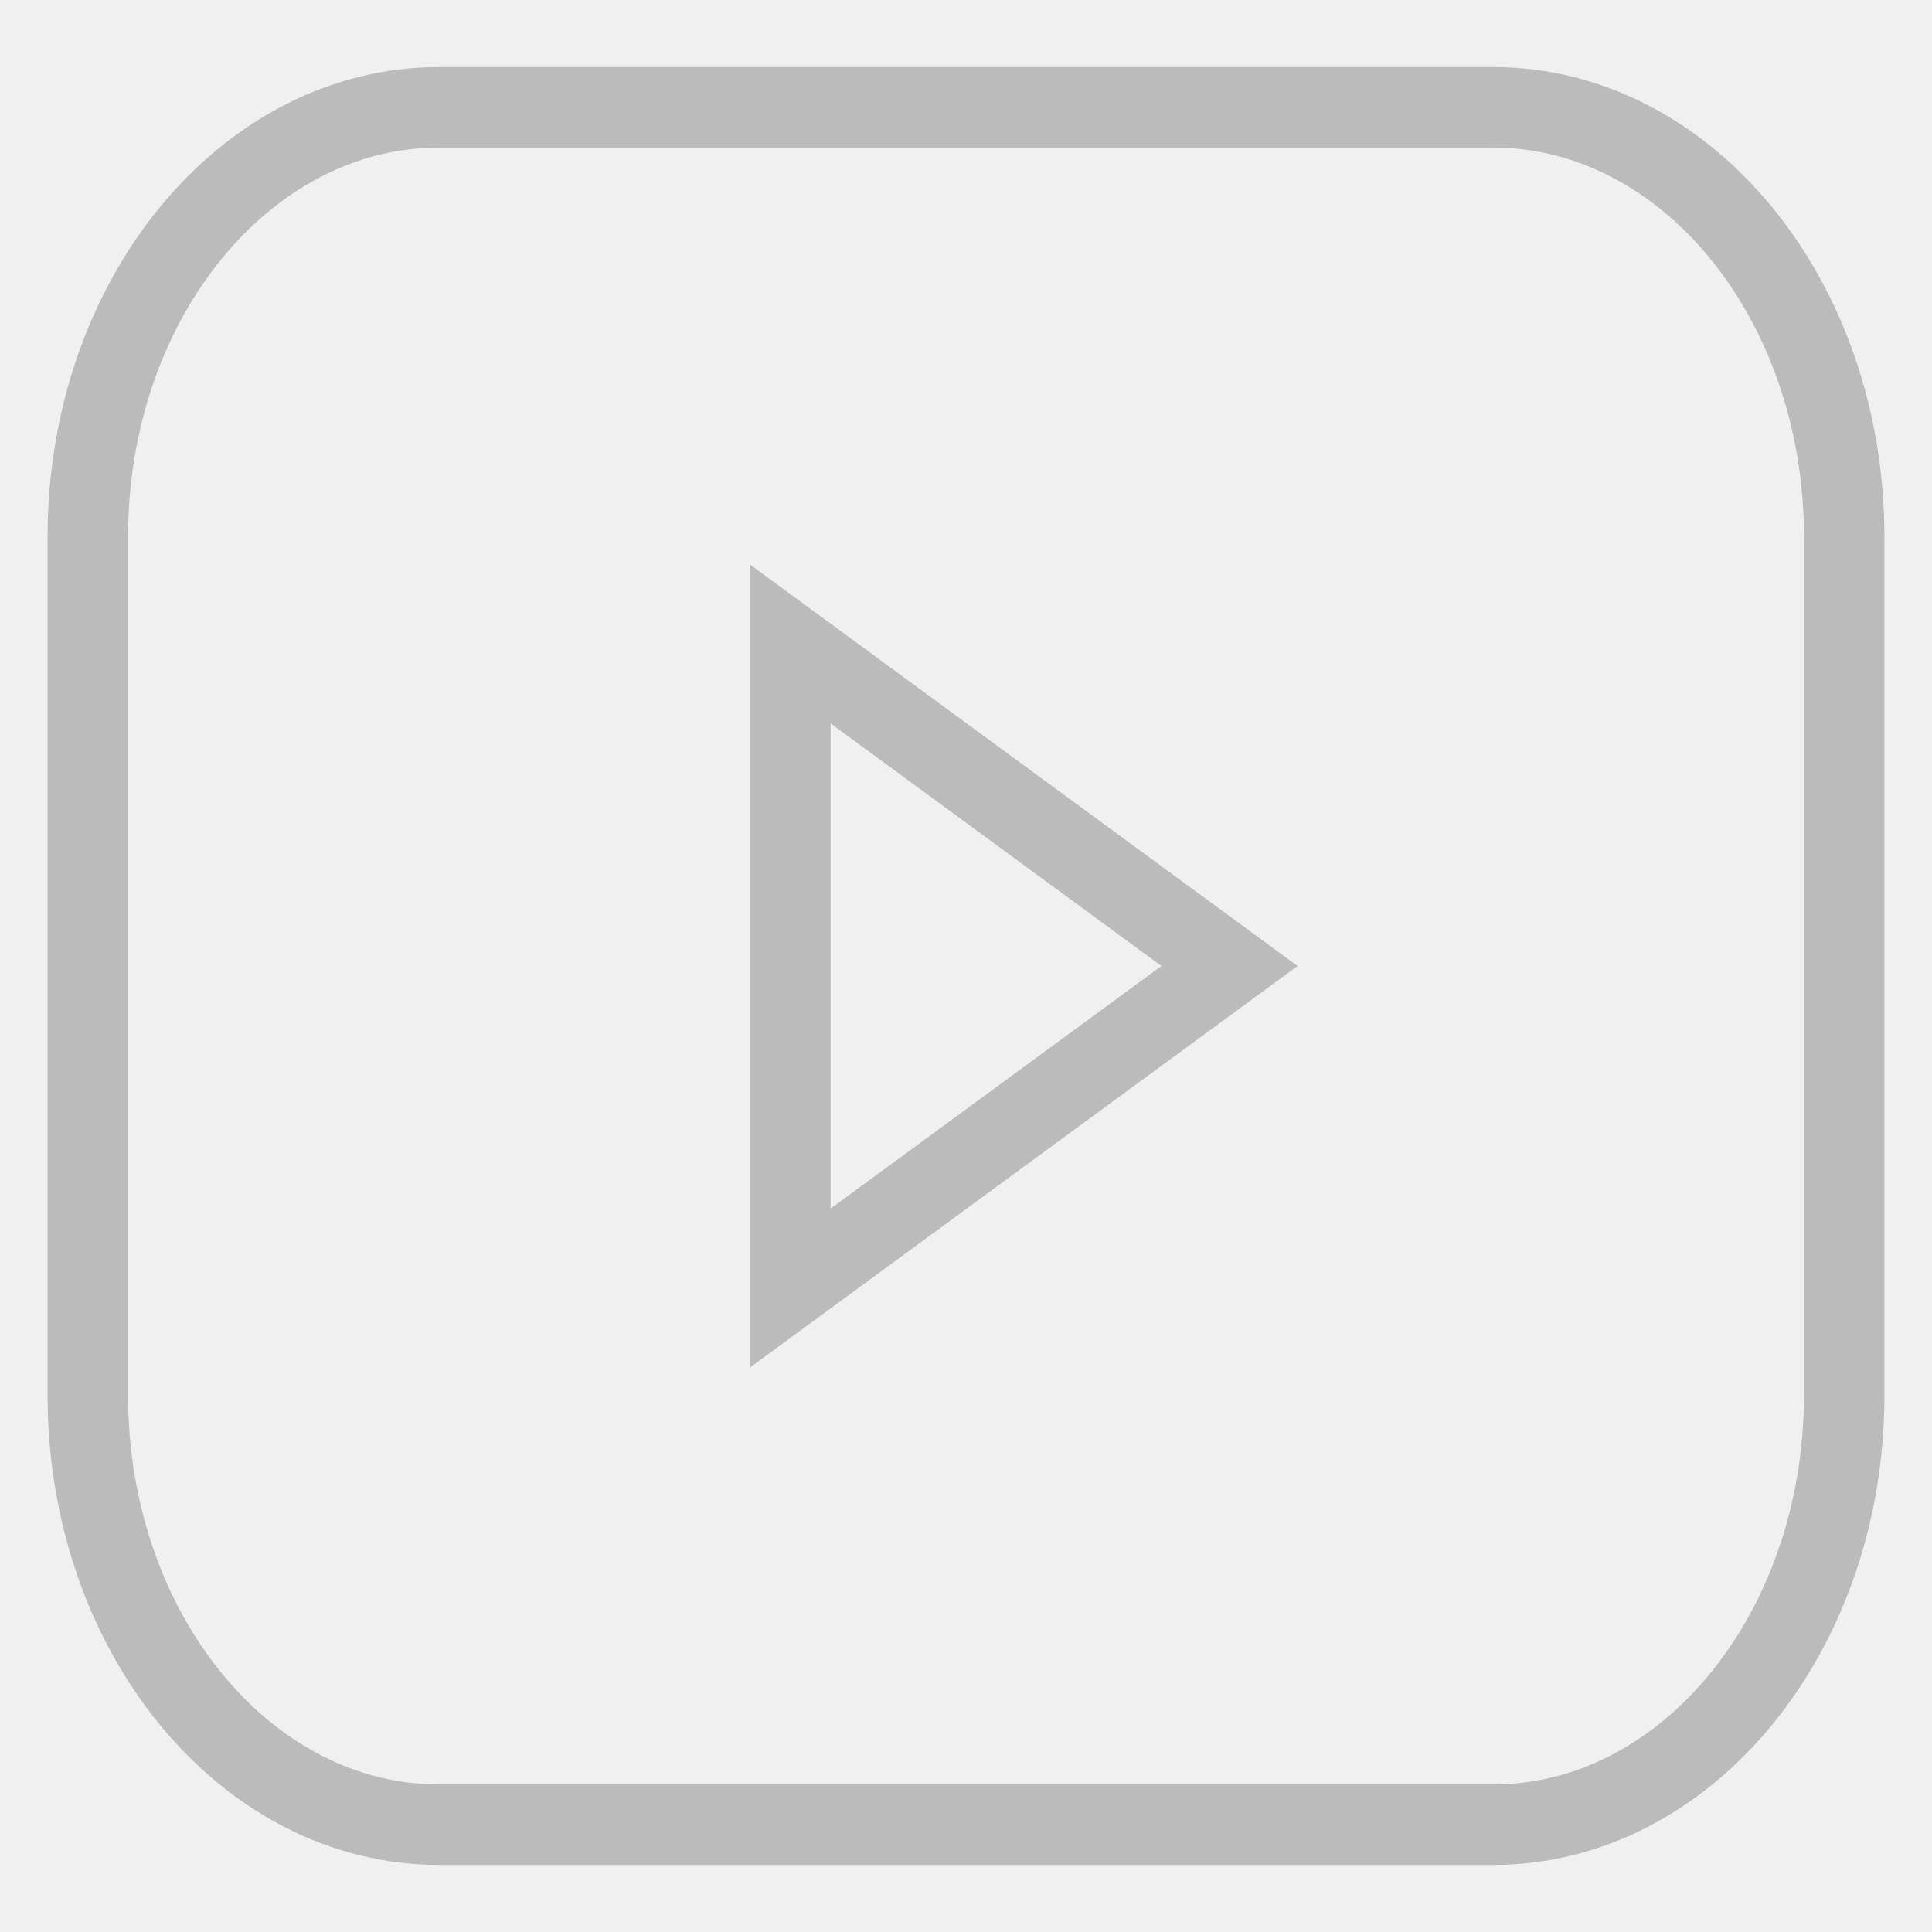
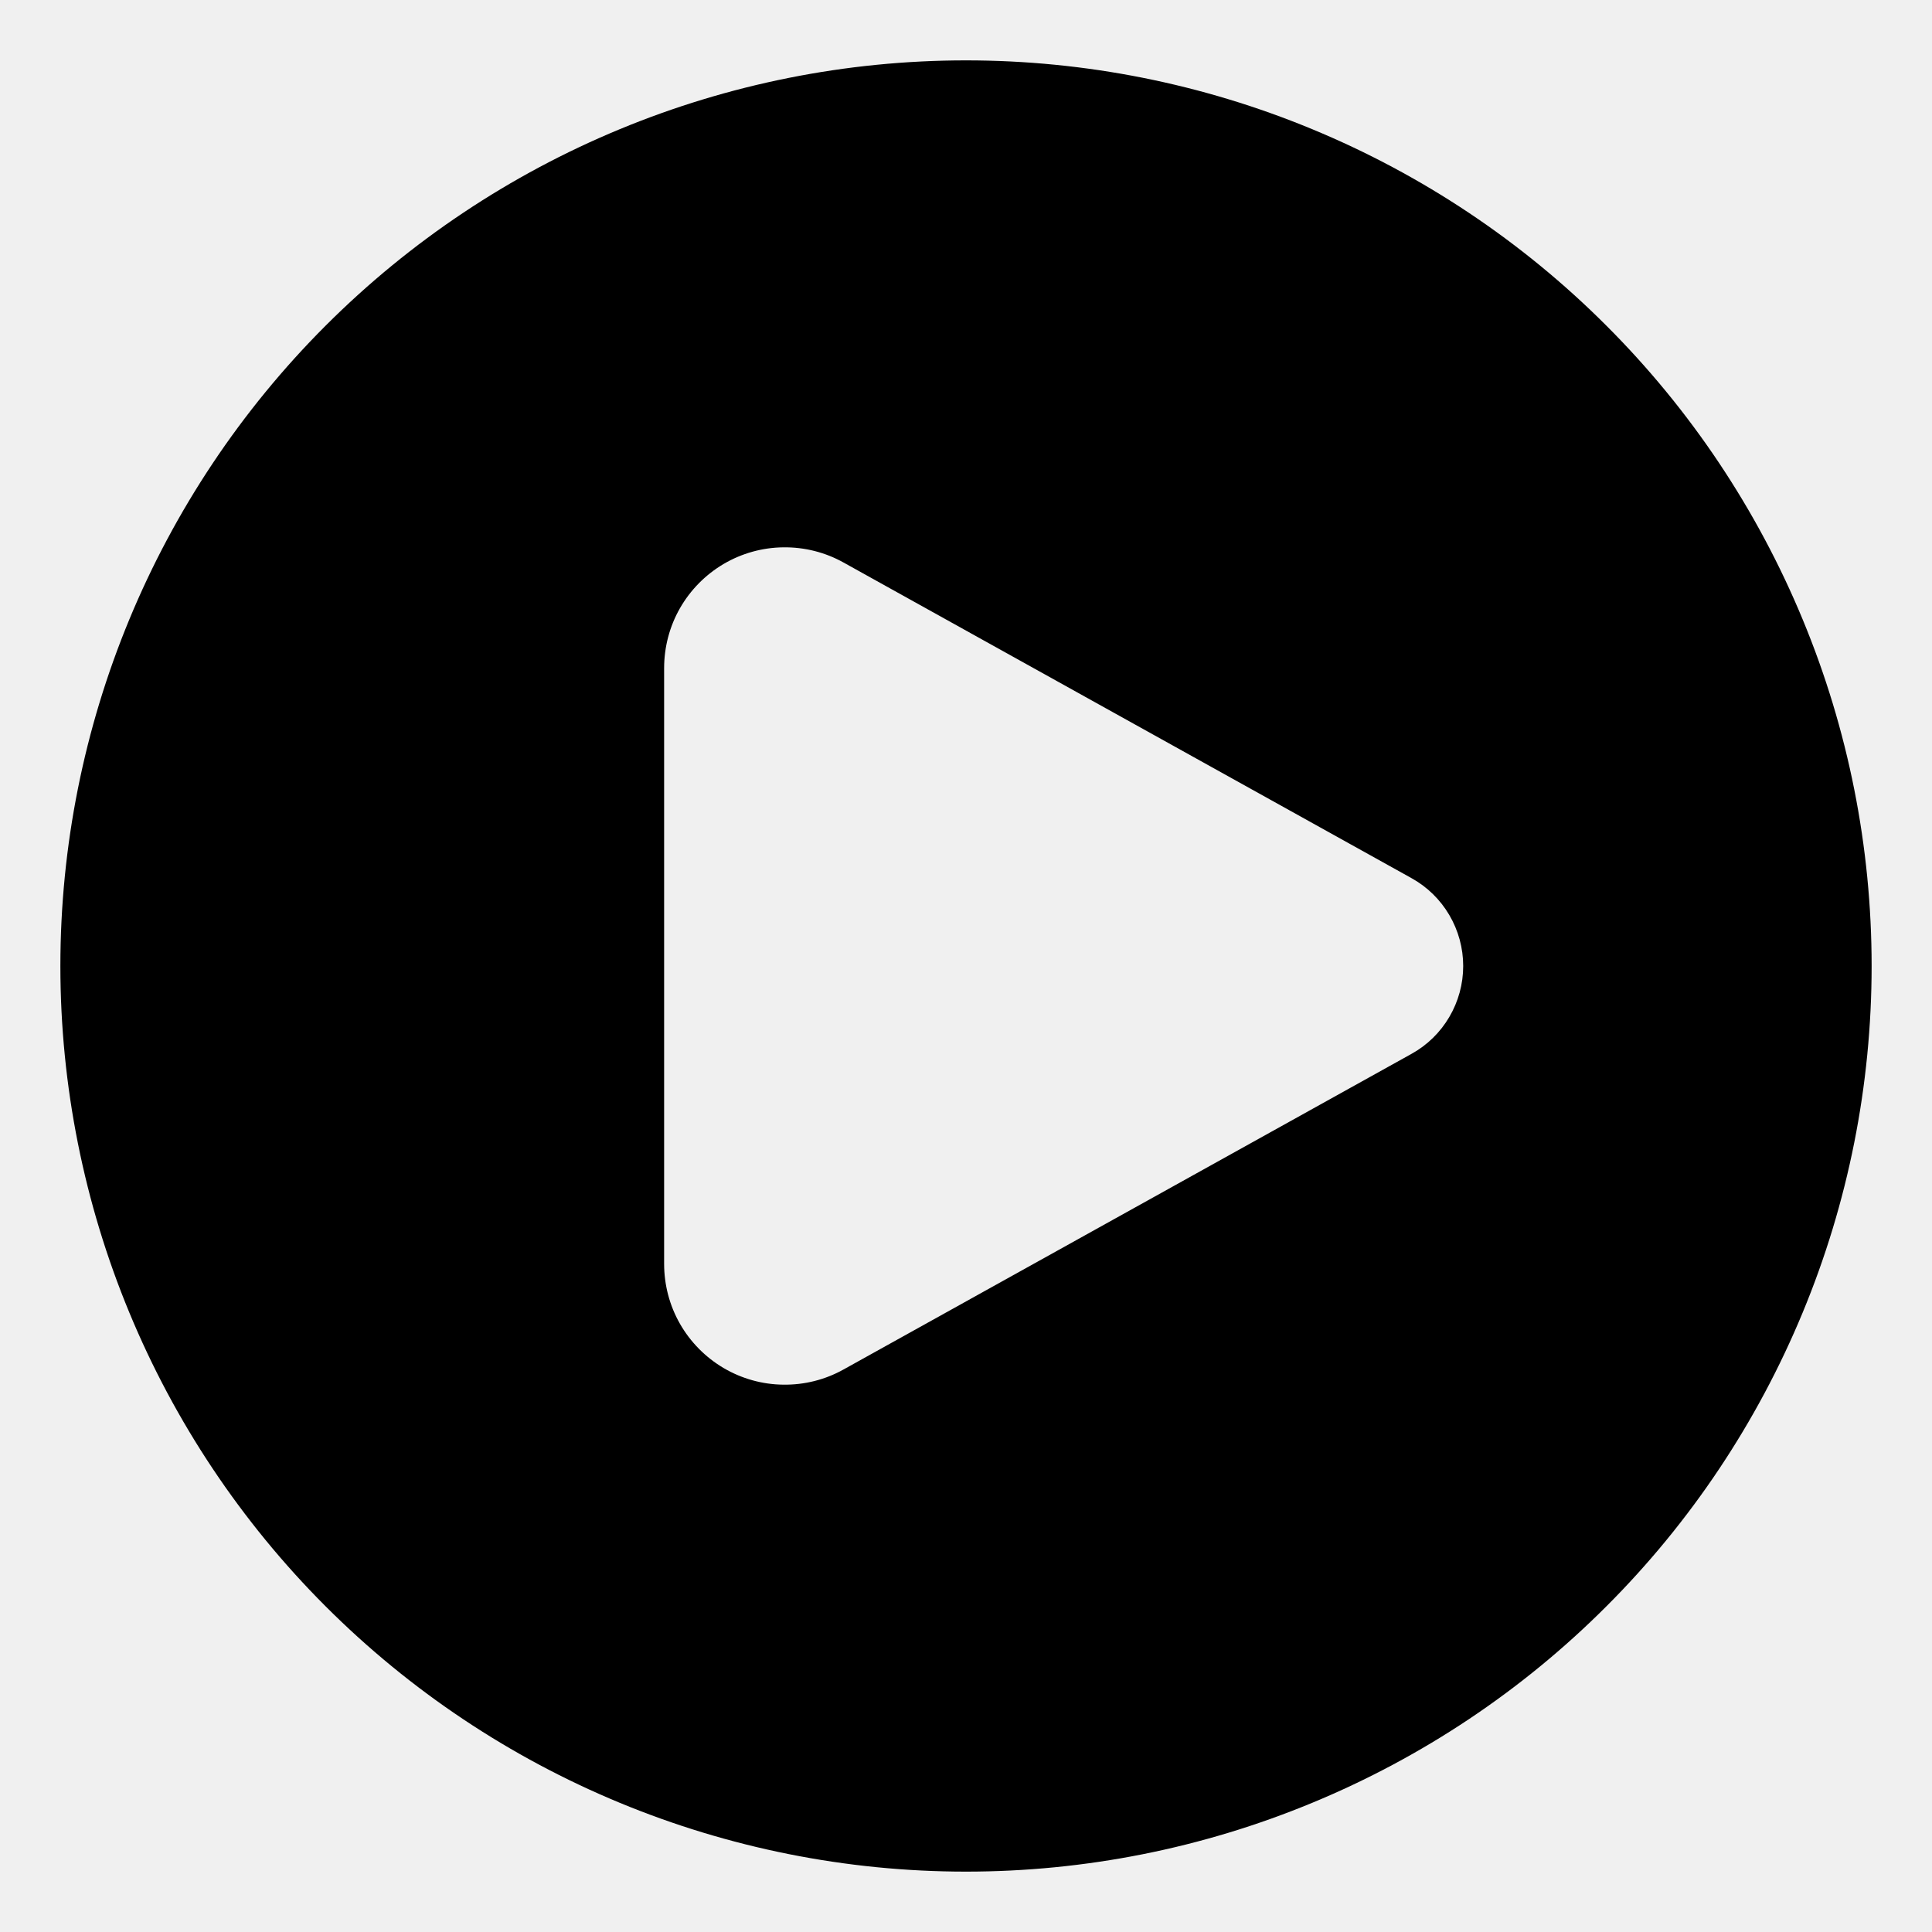
- <svg xmlns="http://www.w3.org/2000/svg" width="16" height="16" viewBox="0 0 24 24" fill="none">
-   <g clipPath="url(#clip0_815_23)">
-     <path d="M18.546 1.333H5.455C3.045 1.333 1.091 3.721 1.091 6.667V17.333C1.091 20.279 3.045 22.667 5.455 22.667H18.546C20.955 22.667 22.909 20.279 22.909 17.333V6.667C22.909 3.721 20.955 1.333 18.546 1.333Z" stroke="#bbb" strokeWidth="2" strokeLinecap="round" strokeLinejoin="round" />
-     <path d="M15.273 12L9.818 8V16L15.273 12Z" stroke="#bbb" strokeWidth="2" strokeLinecap="round" strokeLinejoin="round" />
+ <svg xmlns="http://www.w3.org/2000/svg" width="20" height="20" viewBox="0 0 20 20" fill="none">
+   <g clip-path="url(#clip0_1042_2)">
+     <path fill-rule="evenodd" clip-rule="evenodd" d="M10 19.375C11.231 19.375 12.45 19.133 13.588 18.661C14.725 18.19 15.759 17.5 16.629 16.629C17.5 15.759 18.19 14.725 18.661 13.588C19.133 12.45 19.375 11.231 19.375 10C19.375 8.769 19.133 7.55 18.661 6.412C18.19 5.275 17.5 4.241 16.629 3.371C15.759 2.5 14.725 1.81 13.588 1.339C12.45 0.867 11.231 0.625 10 0.625C7.514 0.625 5.129 1.613 3.371 3.371C1.613 5.129 0.625 7.514 0.625 10C0.625 12.486 1.613 14.871 3.371 16.629C5.129 18.387 7.514 19.375 10 19.375ZM8.732 5.823L14.611 9.09C14.774 9.18 14.909 9.312 15.003 9.472C15.097 9.632 15.147 9.814 15.147 10C15.147 10.186 15.097 10.368 15.003 10.528C14.909 10.688 14.774 10.82 14.611 10.91L8.732 14.177C8.542 14.283 8.327 14.337 8.109 14.334C7.892 14.332 7.678 14.272 7.491 14.162C7.303 14.051 7.147 13.893 7.039 13.704C6.931 13.515 6.875 13.301 6.875 13.083V6.917C6.875 6.699 6.931 6.485 7.039 6.296C7.147 6.107 7.303 5.949 7.491 5.838C7.678 5.728 7.892 5.668 8.109 5.666C8.327 5.663 8.542 5.717 8.732 5.823Z" fill="black" />
  </g>
  <defs>
-     <clipPath id="clip0_815_23">
-       <rect width="24" height="24" fill="white" />
+     <clipPath id="clip0_1042_2">
+       <rect width="20" height="20" fill="white" />
    </clipPath>
  </defs>
</svg>
